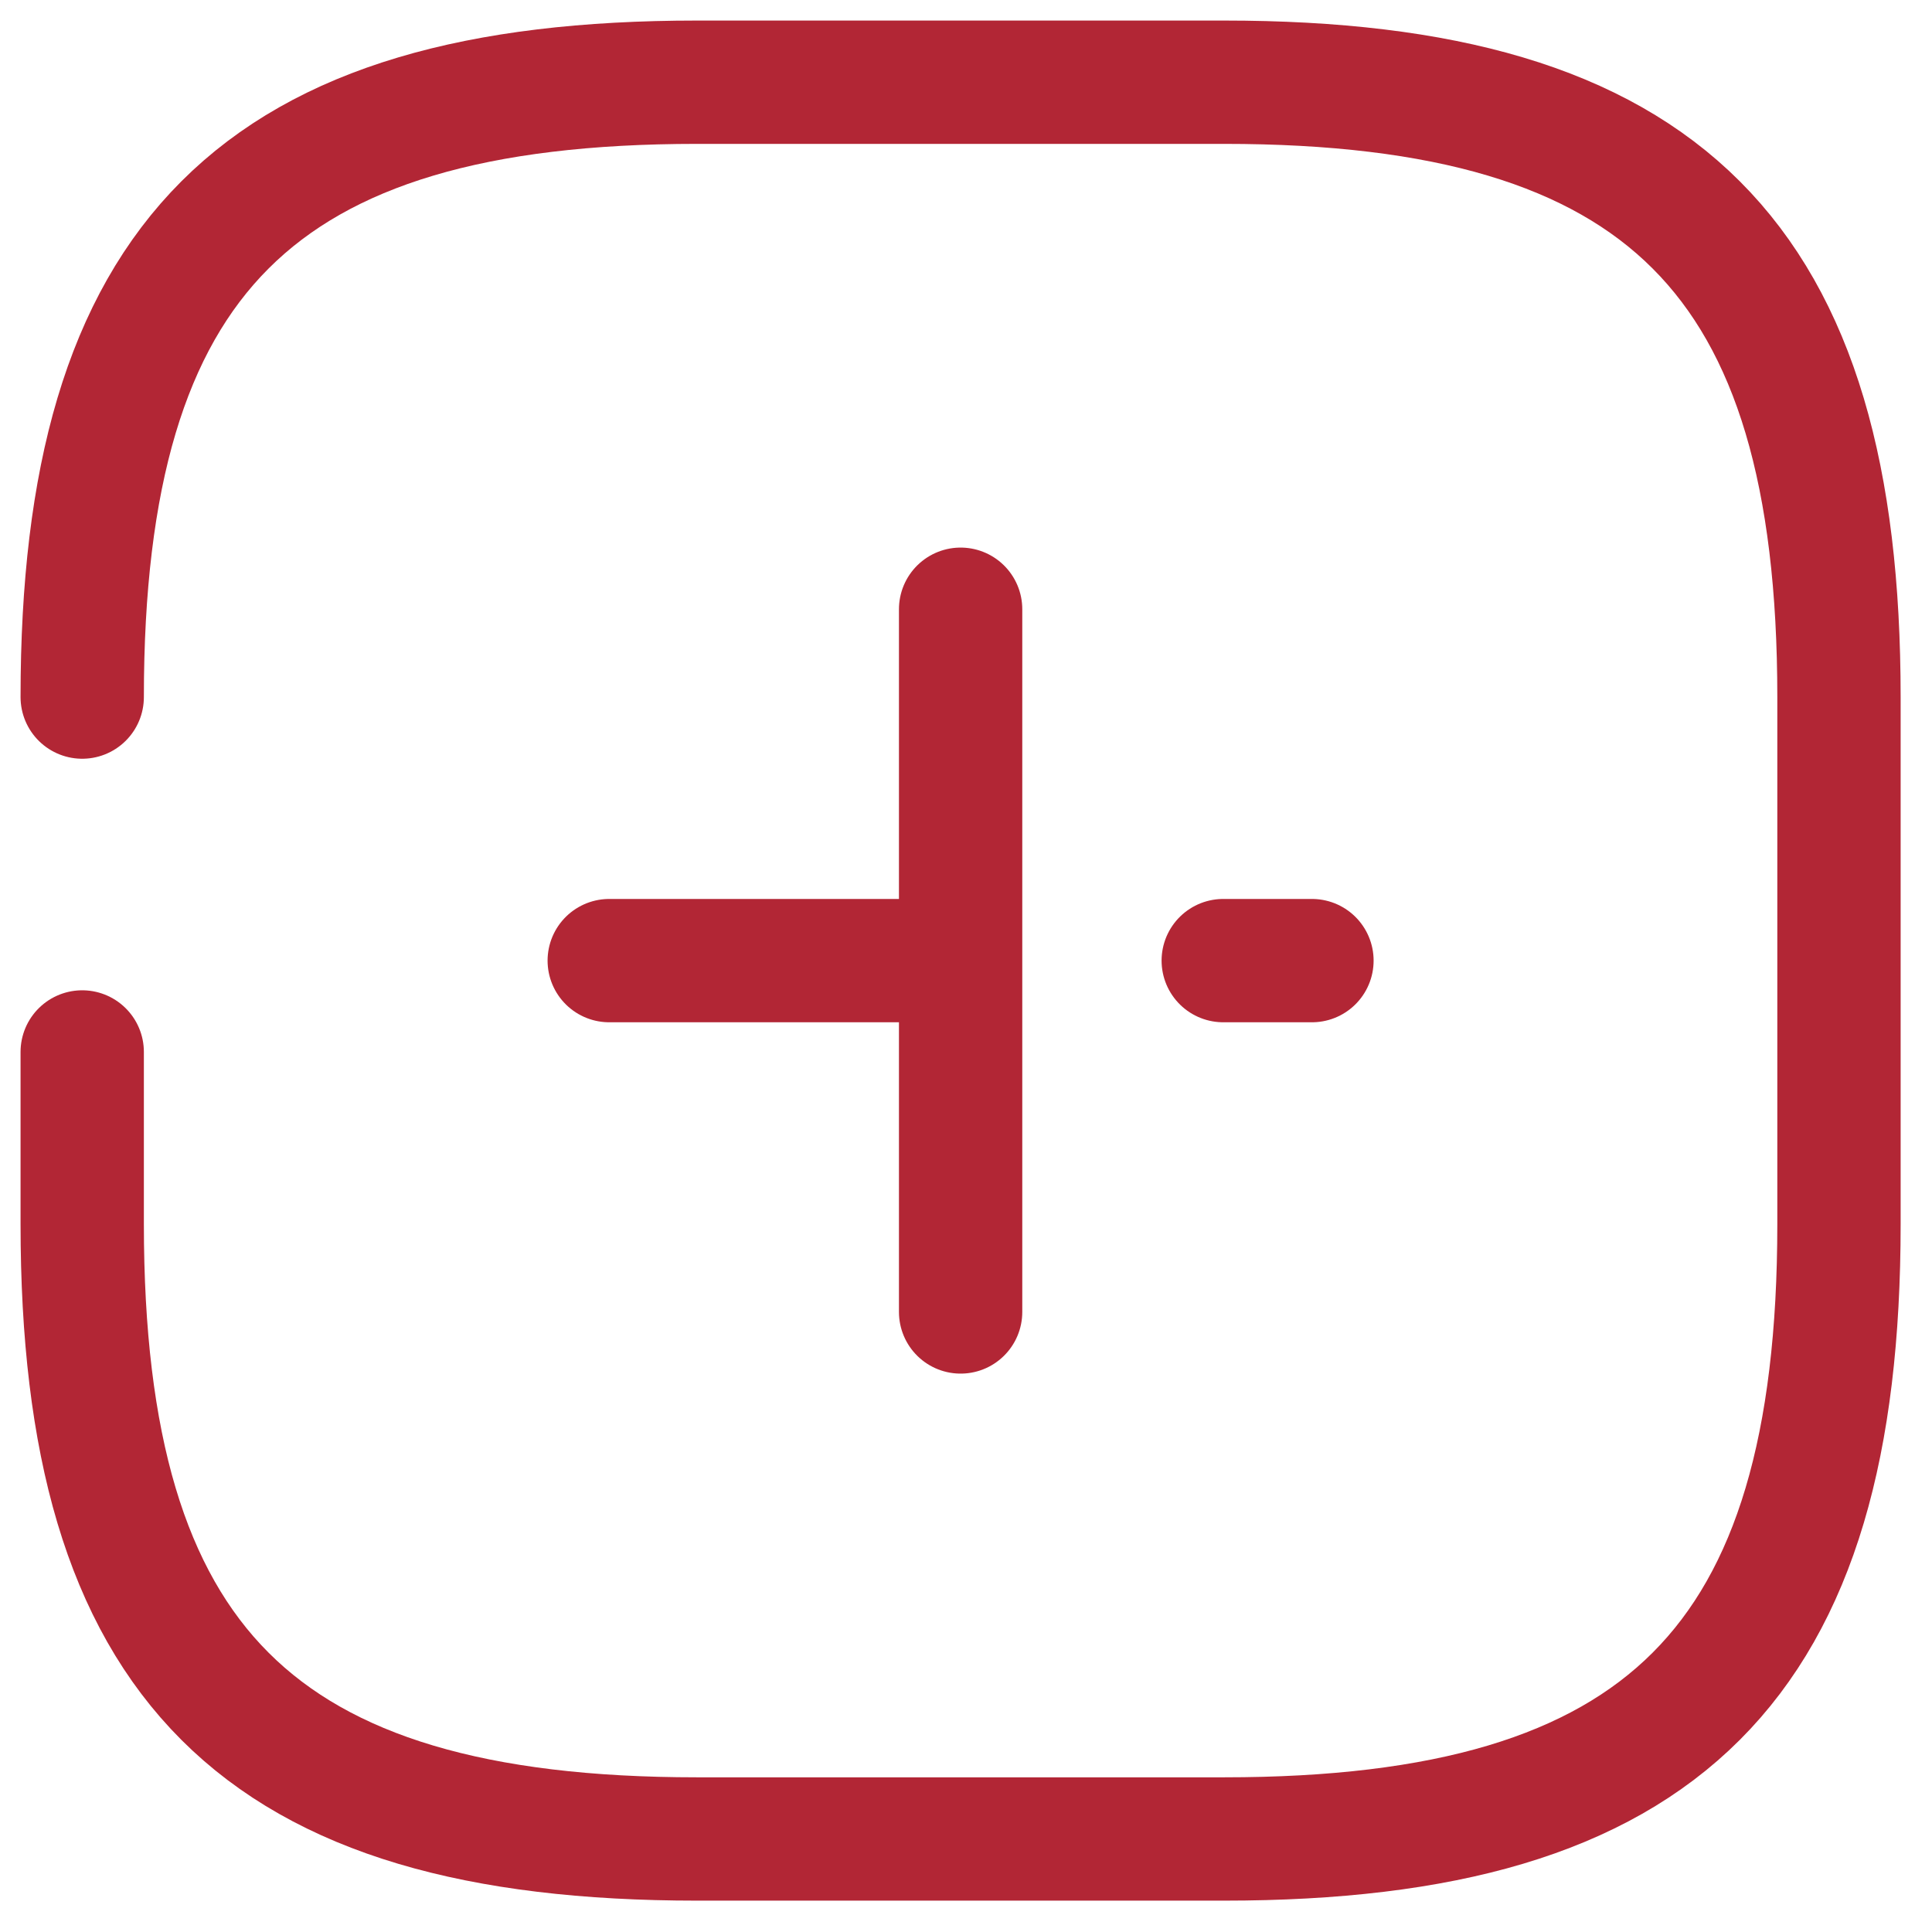
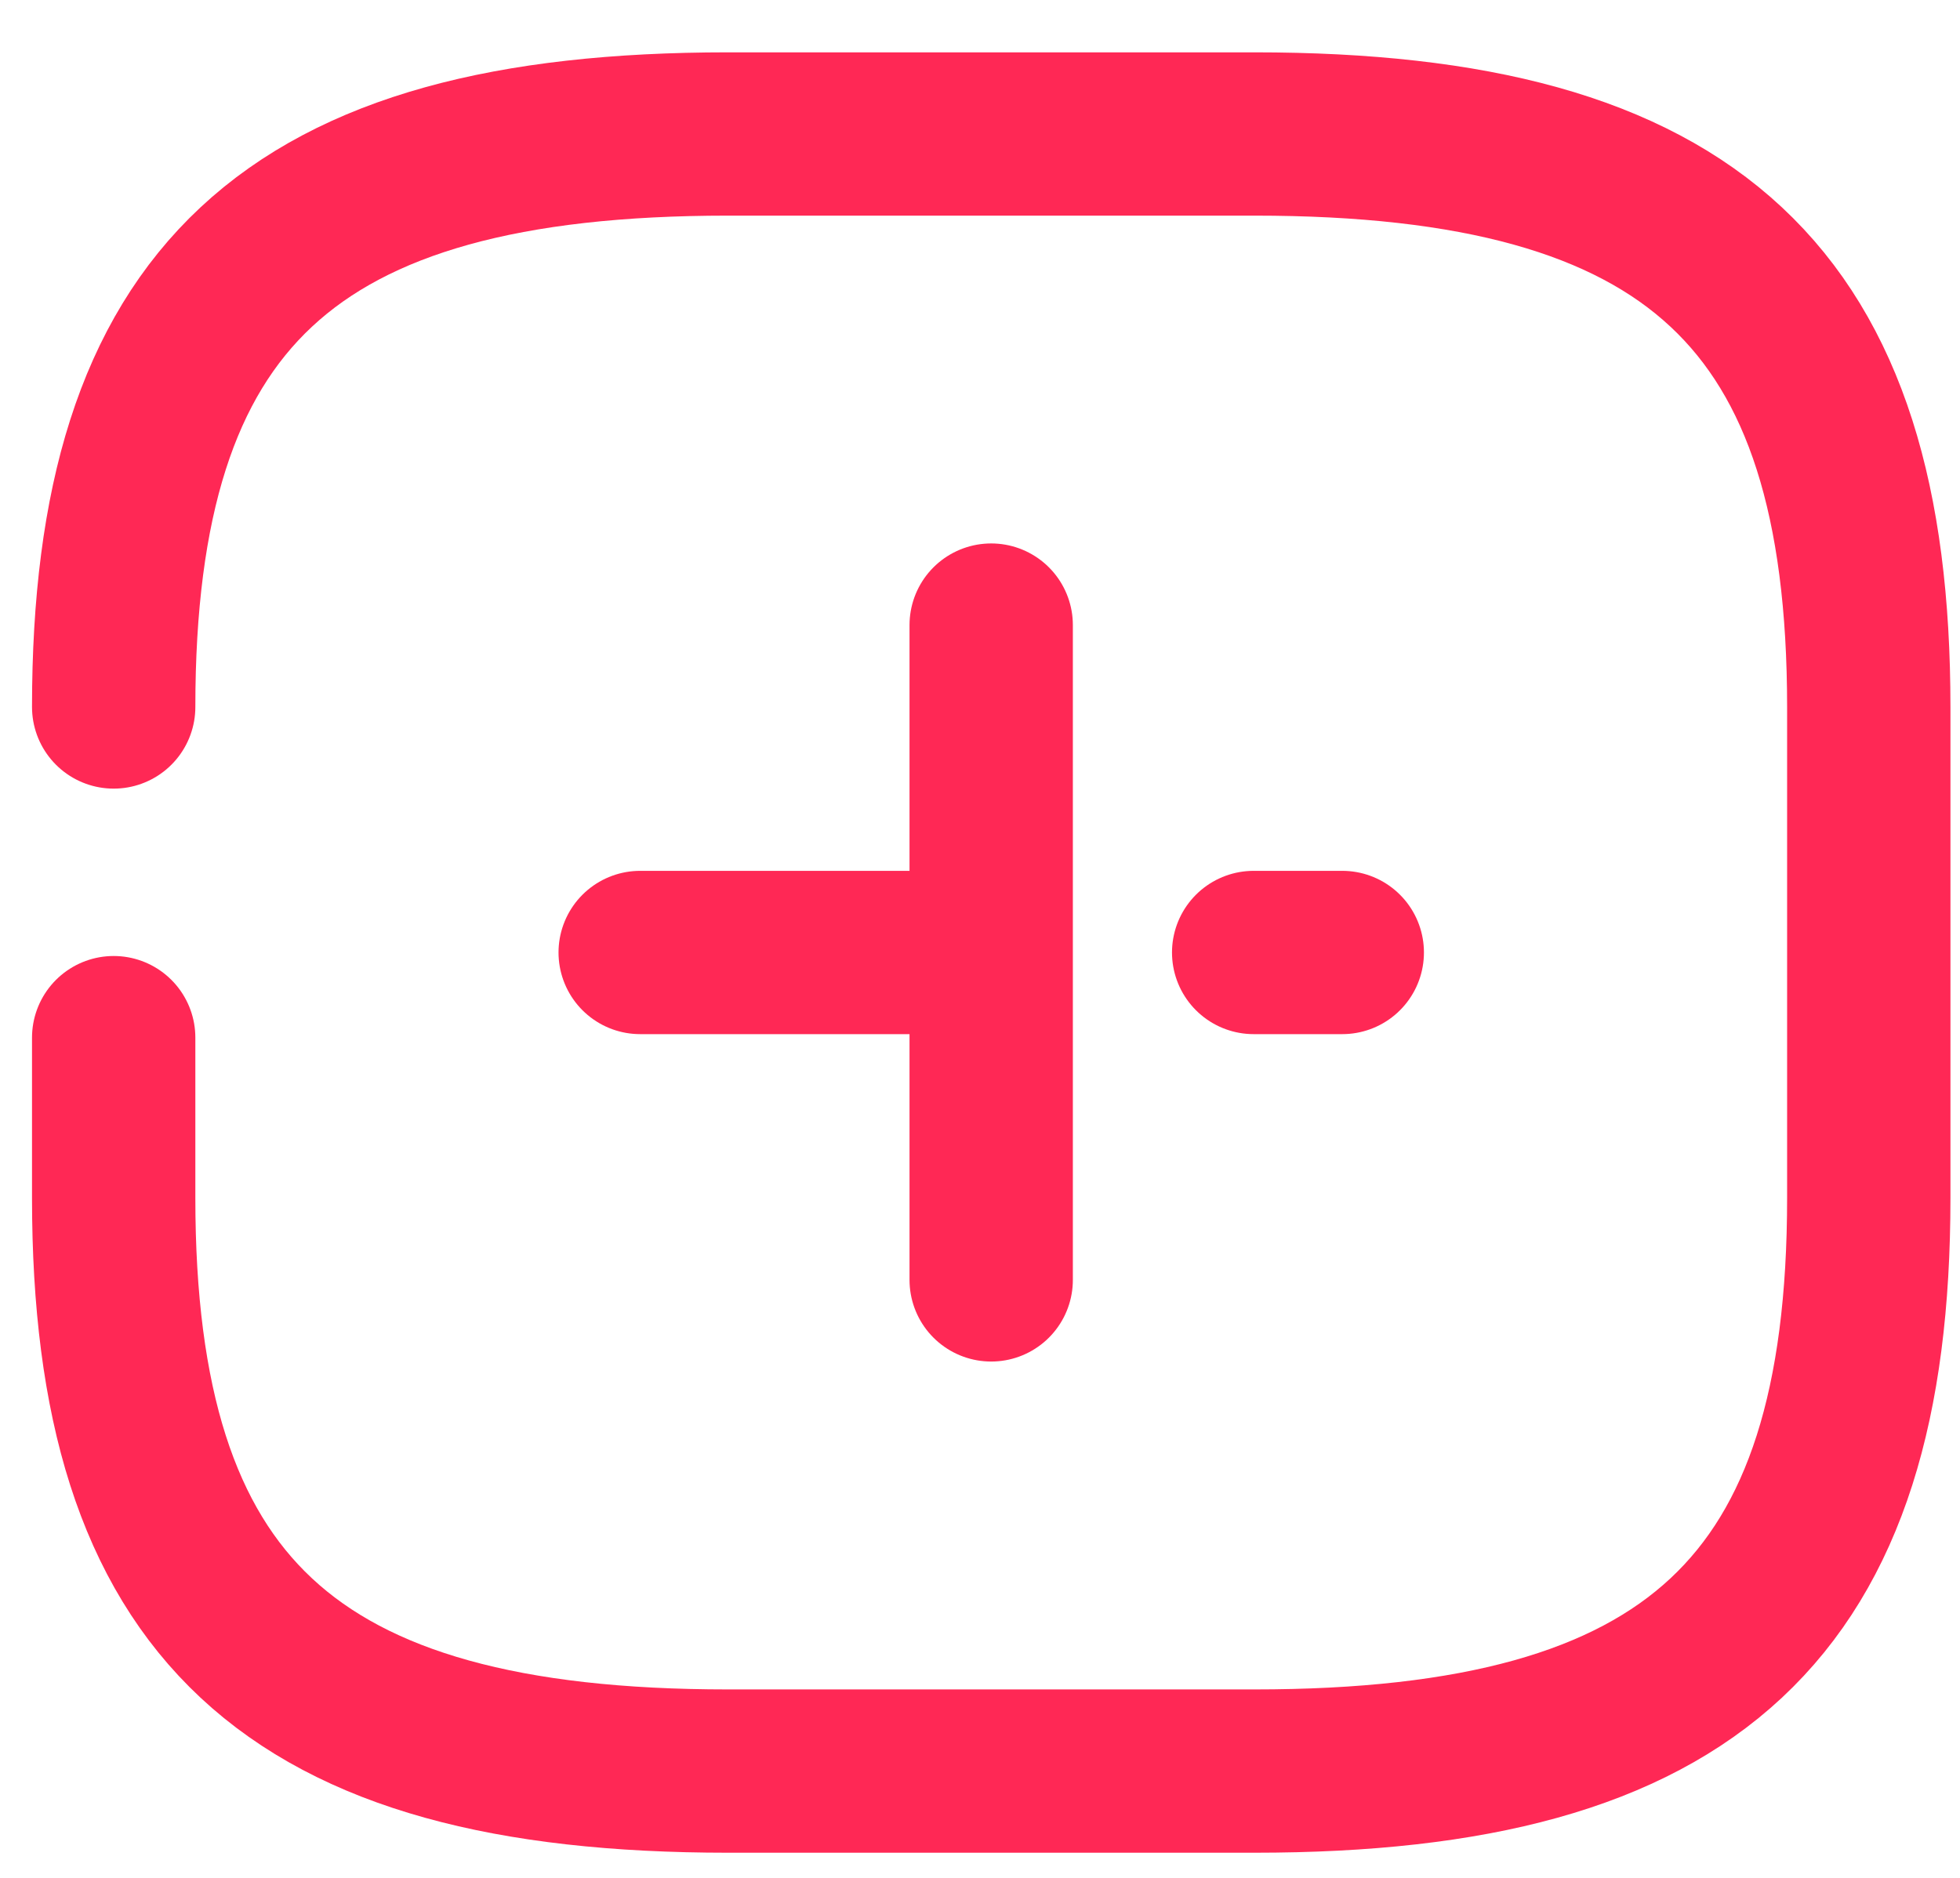
- <svg xmlns="http://www.w3.org/2000/svg" width="47" height="47" viewBox="0 0 47 47" fill="none">
-   <path d="M29.758 23.369H31.916" stroke="#B22635" stroke-width="3" stroke-linecap="round" stroke-linejoin="round" />
-   <path d="M14.821 23.369H22.963" stroke="#B22635" stroke-width="3" stroke-linecap="round" stroke-linejoin="round" />
-   <path d="M23.369 31.916V14.821" stroke="#B22635" stroke-width="3" stroke-linecap="round" stroke-linejoin="round" />
-   <path d="M2 25.591V29.779C2 40.464 6.274 44.737 16.958 44.737H29.779C40.464 44.737 44.737 40.464 44.737 29.779V16.958C44.737 6.274 40.464 2 29.779 2H16.958C6.274 2 2 6.274 2 16.958" stroke="#B22635" stroke-width="3" stroke-linecap="round" stroke-linejoin="round" />
+ <svg xmlns="http://www.w3.org/2000/svg" width="24" height="23" viewBox="0 0 24 23" fill="none">
+   <path d="M15.351 11.666H16.436" stroke="#FF2855" stroke-width="2" stroke-linecap="round" stroke-linejoin="round" />
+   <path d="M7.839 11.666H11.933" stroke="#FF2855" stroke-width="2" stroke-linecap="round" stroke-linejoin="round" />
+   <path d="M12.137 15.676V7.656" stroke="#FF2855" stroke-width="2" stroke-linecap="round" stroke-linejoin="round" />
+   <path d="M1.392 12.709V14.674C1.392 19.686 3.541 21.692 8.914 21.692H15.361C20.734 21.692 22.883 19.686 22.883 14.674V8.659C22.883 3.646 20.734 1.641 15.361 1.641H8.914C3.541 1.641 1.392 3.646 1.392 8.659" stroke="#FF2855" stroke-width="2" stroke-linecap="round" stroke-linejoin="round" />
</svg>
